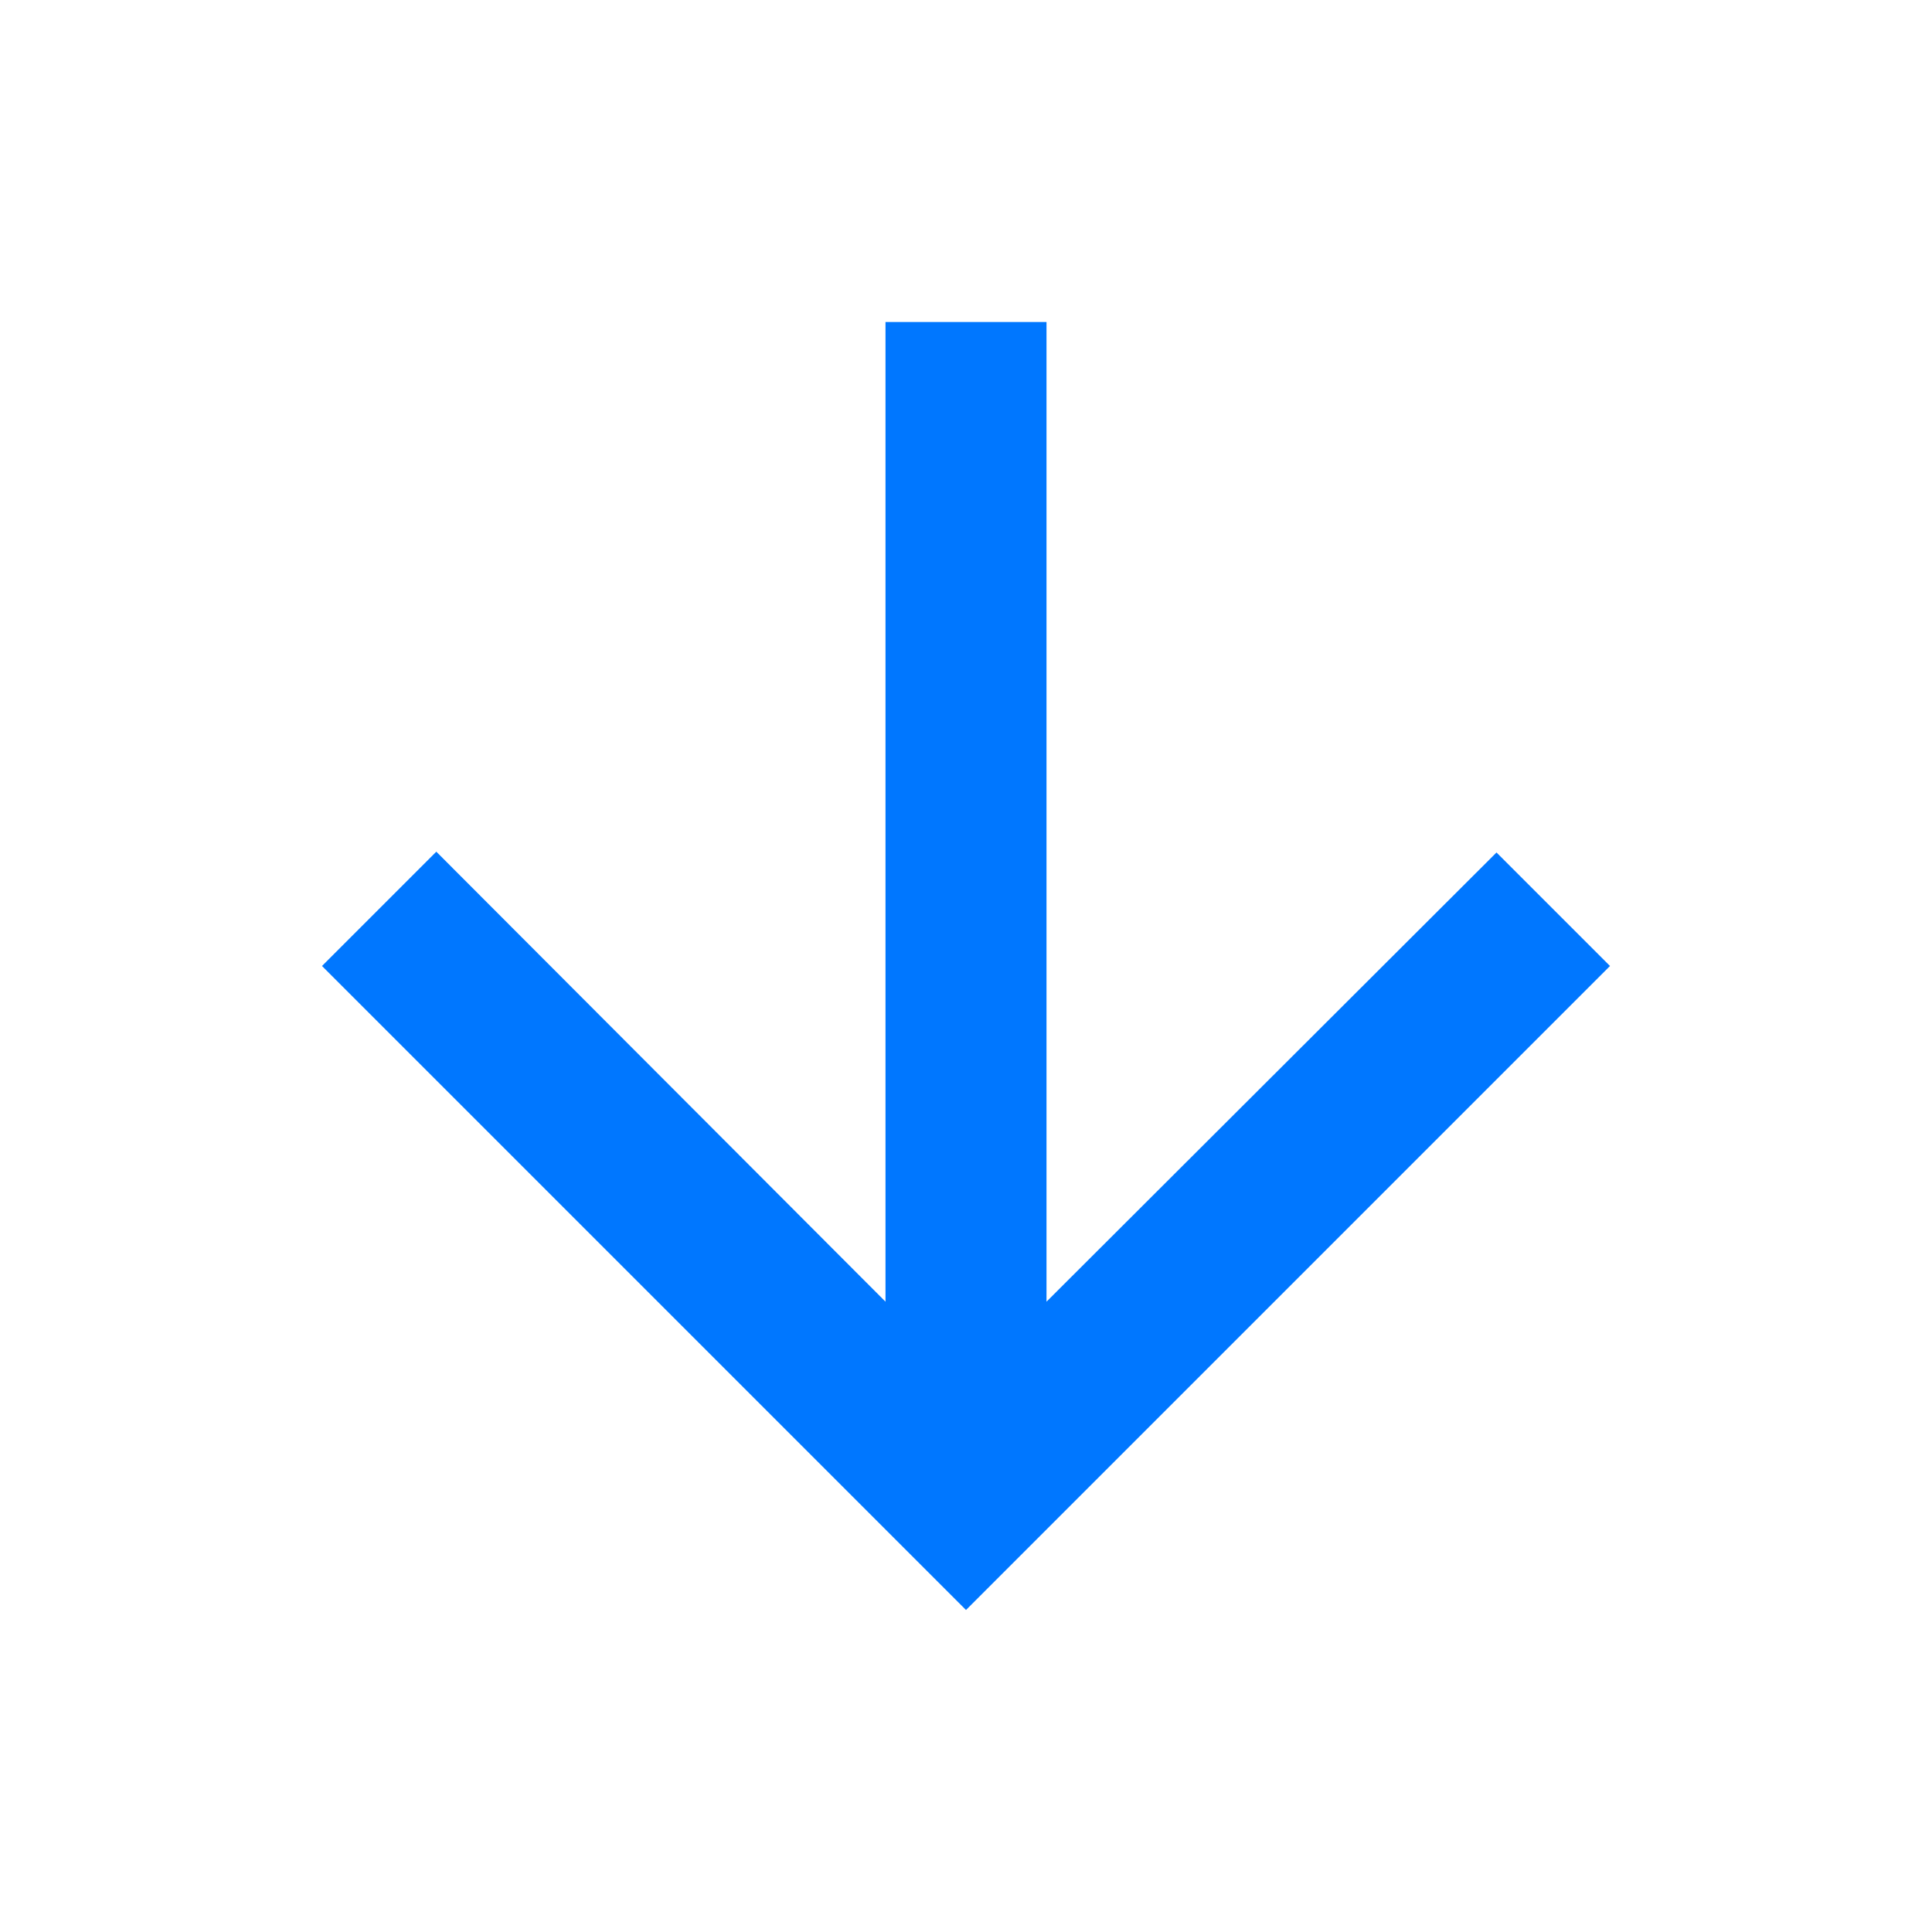
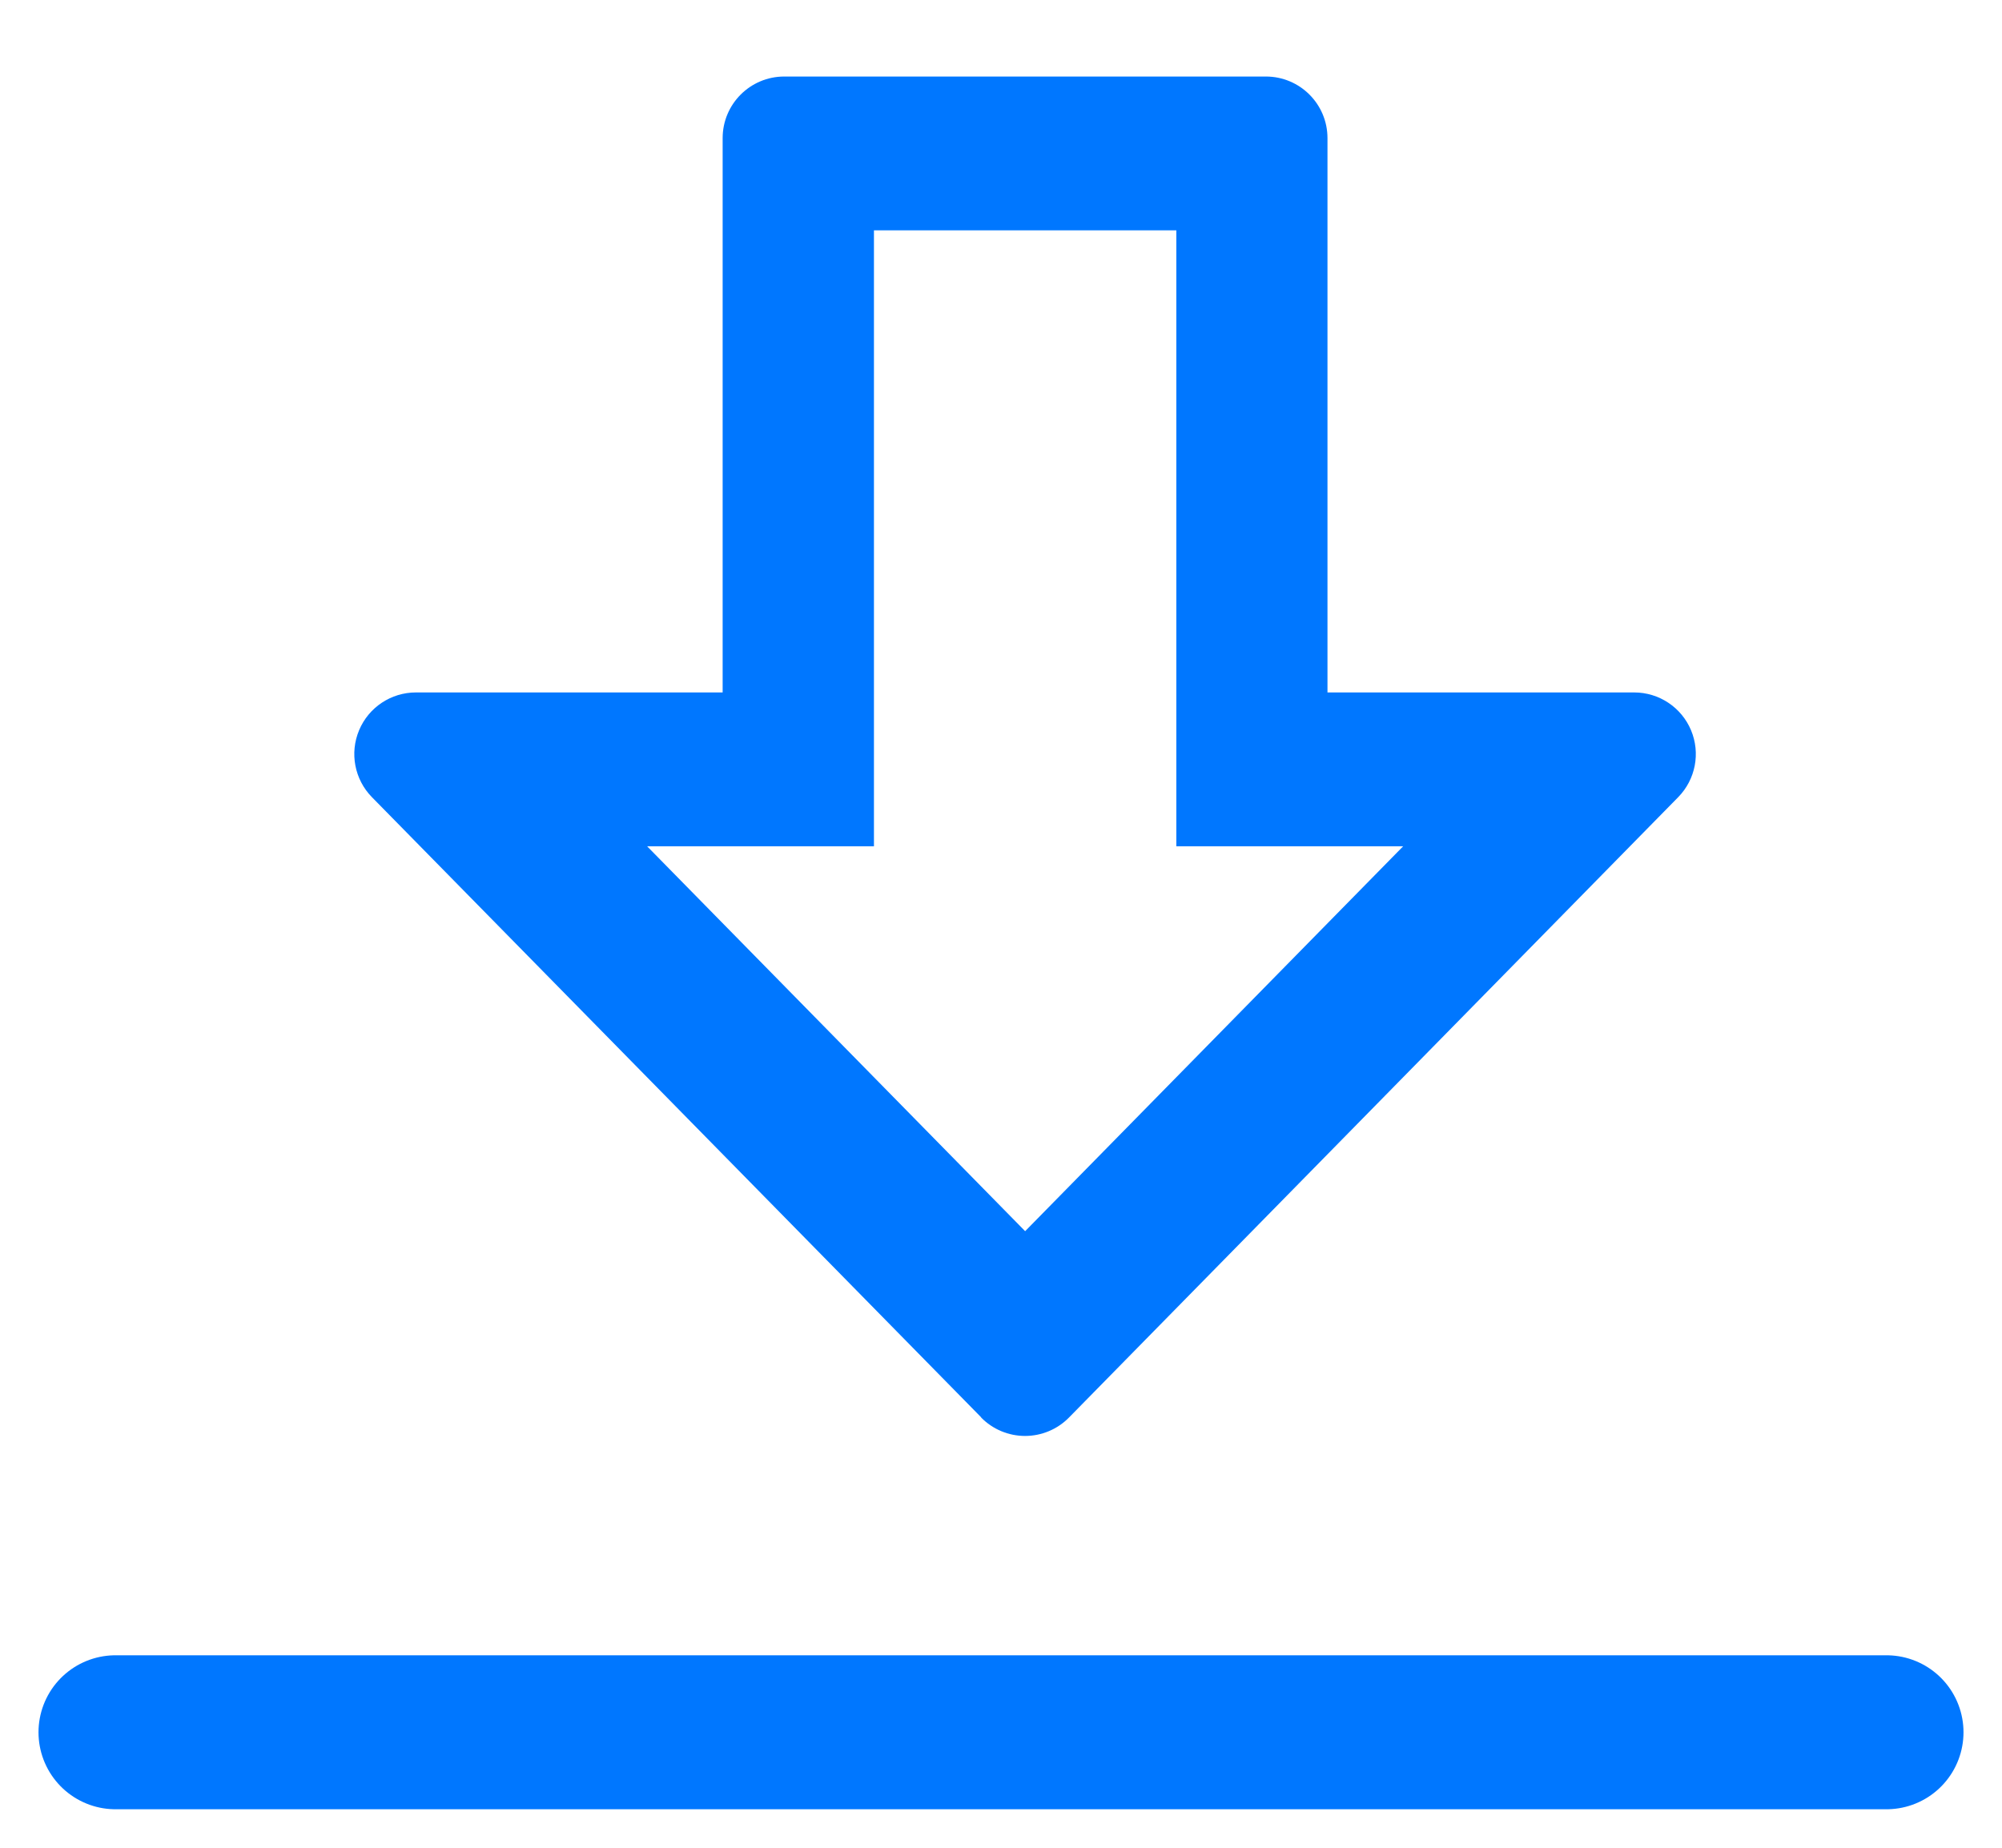
- <svg xmlns="http://www.w3.org/2000/svg" width="24" height="24" viewBox="0 0 24 24">
-   <path fill="none" d="M0 0h24v24H0V0z" />
-   <path fill="#0077ff" d="M20 12l-1.41-1.41L13 16.17V4h-2v12.17l-5.58-5.59L4 12l8 8 8-8z" />
+ <svg xmlns="http://www.w3.org/2000/svg" width="26" height="24" viewBox="0 0 26 24">
+   <g fill="none" fill-rule="evenodd">
+     <path fill="#07F" fill-rule="nonzero" d="M12.743 18.41L4.83 10.354a.8.8 0 0 1 .571-1.36h3.984v-7.2a.8.8 0 0 1 .8-.8h6.255a.8.8 0 0 1 .8.8v7.2h3.984a.8.8 0 0 1 .571 1.36l-7.912 8.058a.8.8 0 0 1-1.141 0zm.57-2.418l4.91-5h-2.946v-8H11.35v8H8.404l4.91 5z" />
+     <path stroke="#07F" stroke-linecap="round" stroke-width="2" d="M1.5 22.5h23" />
+   </g>
</svg>
